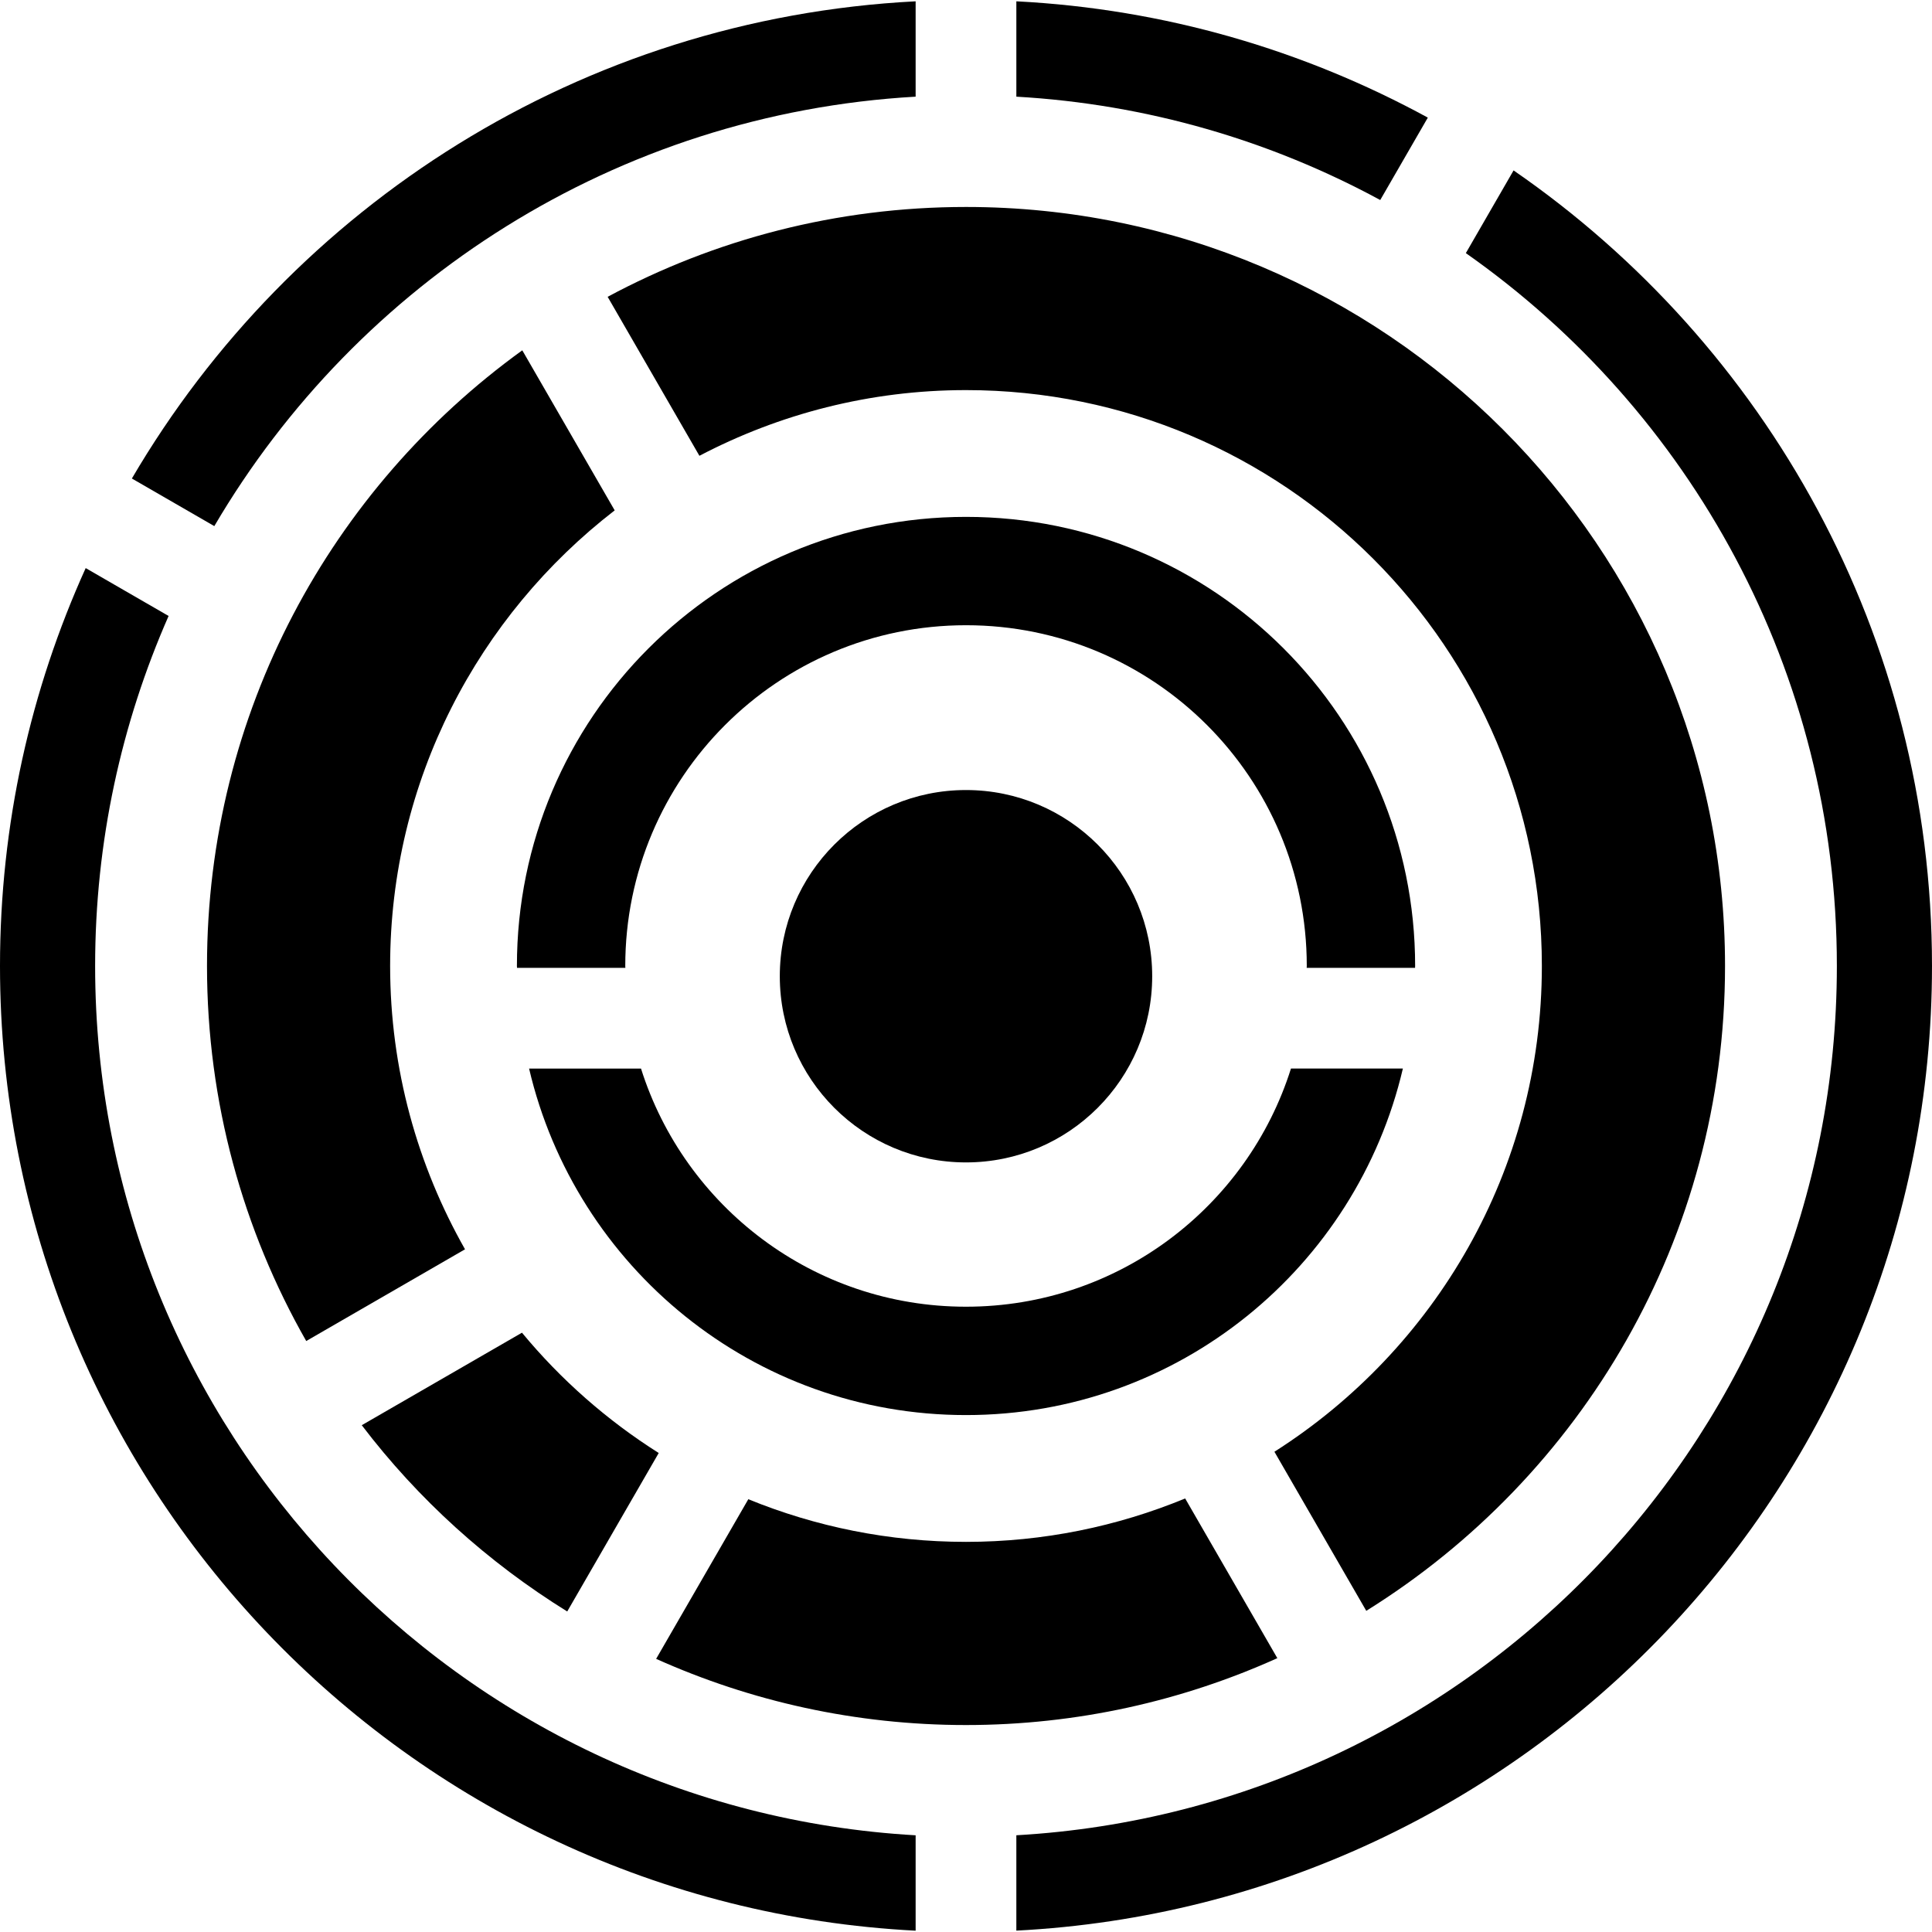
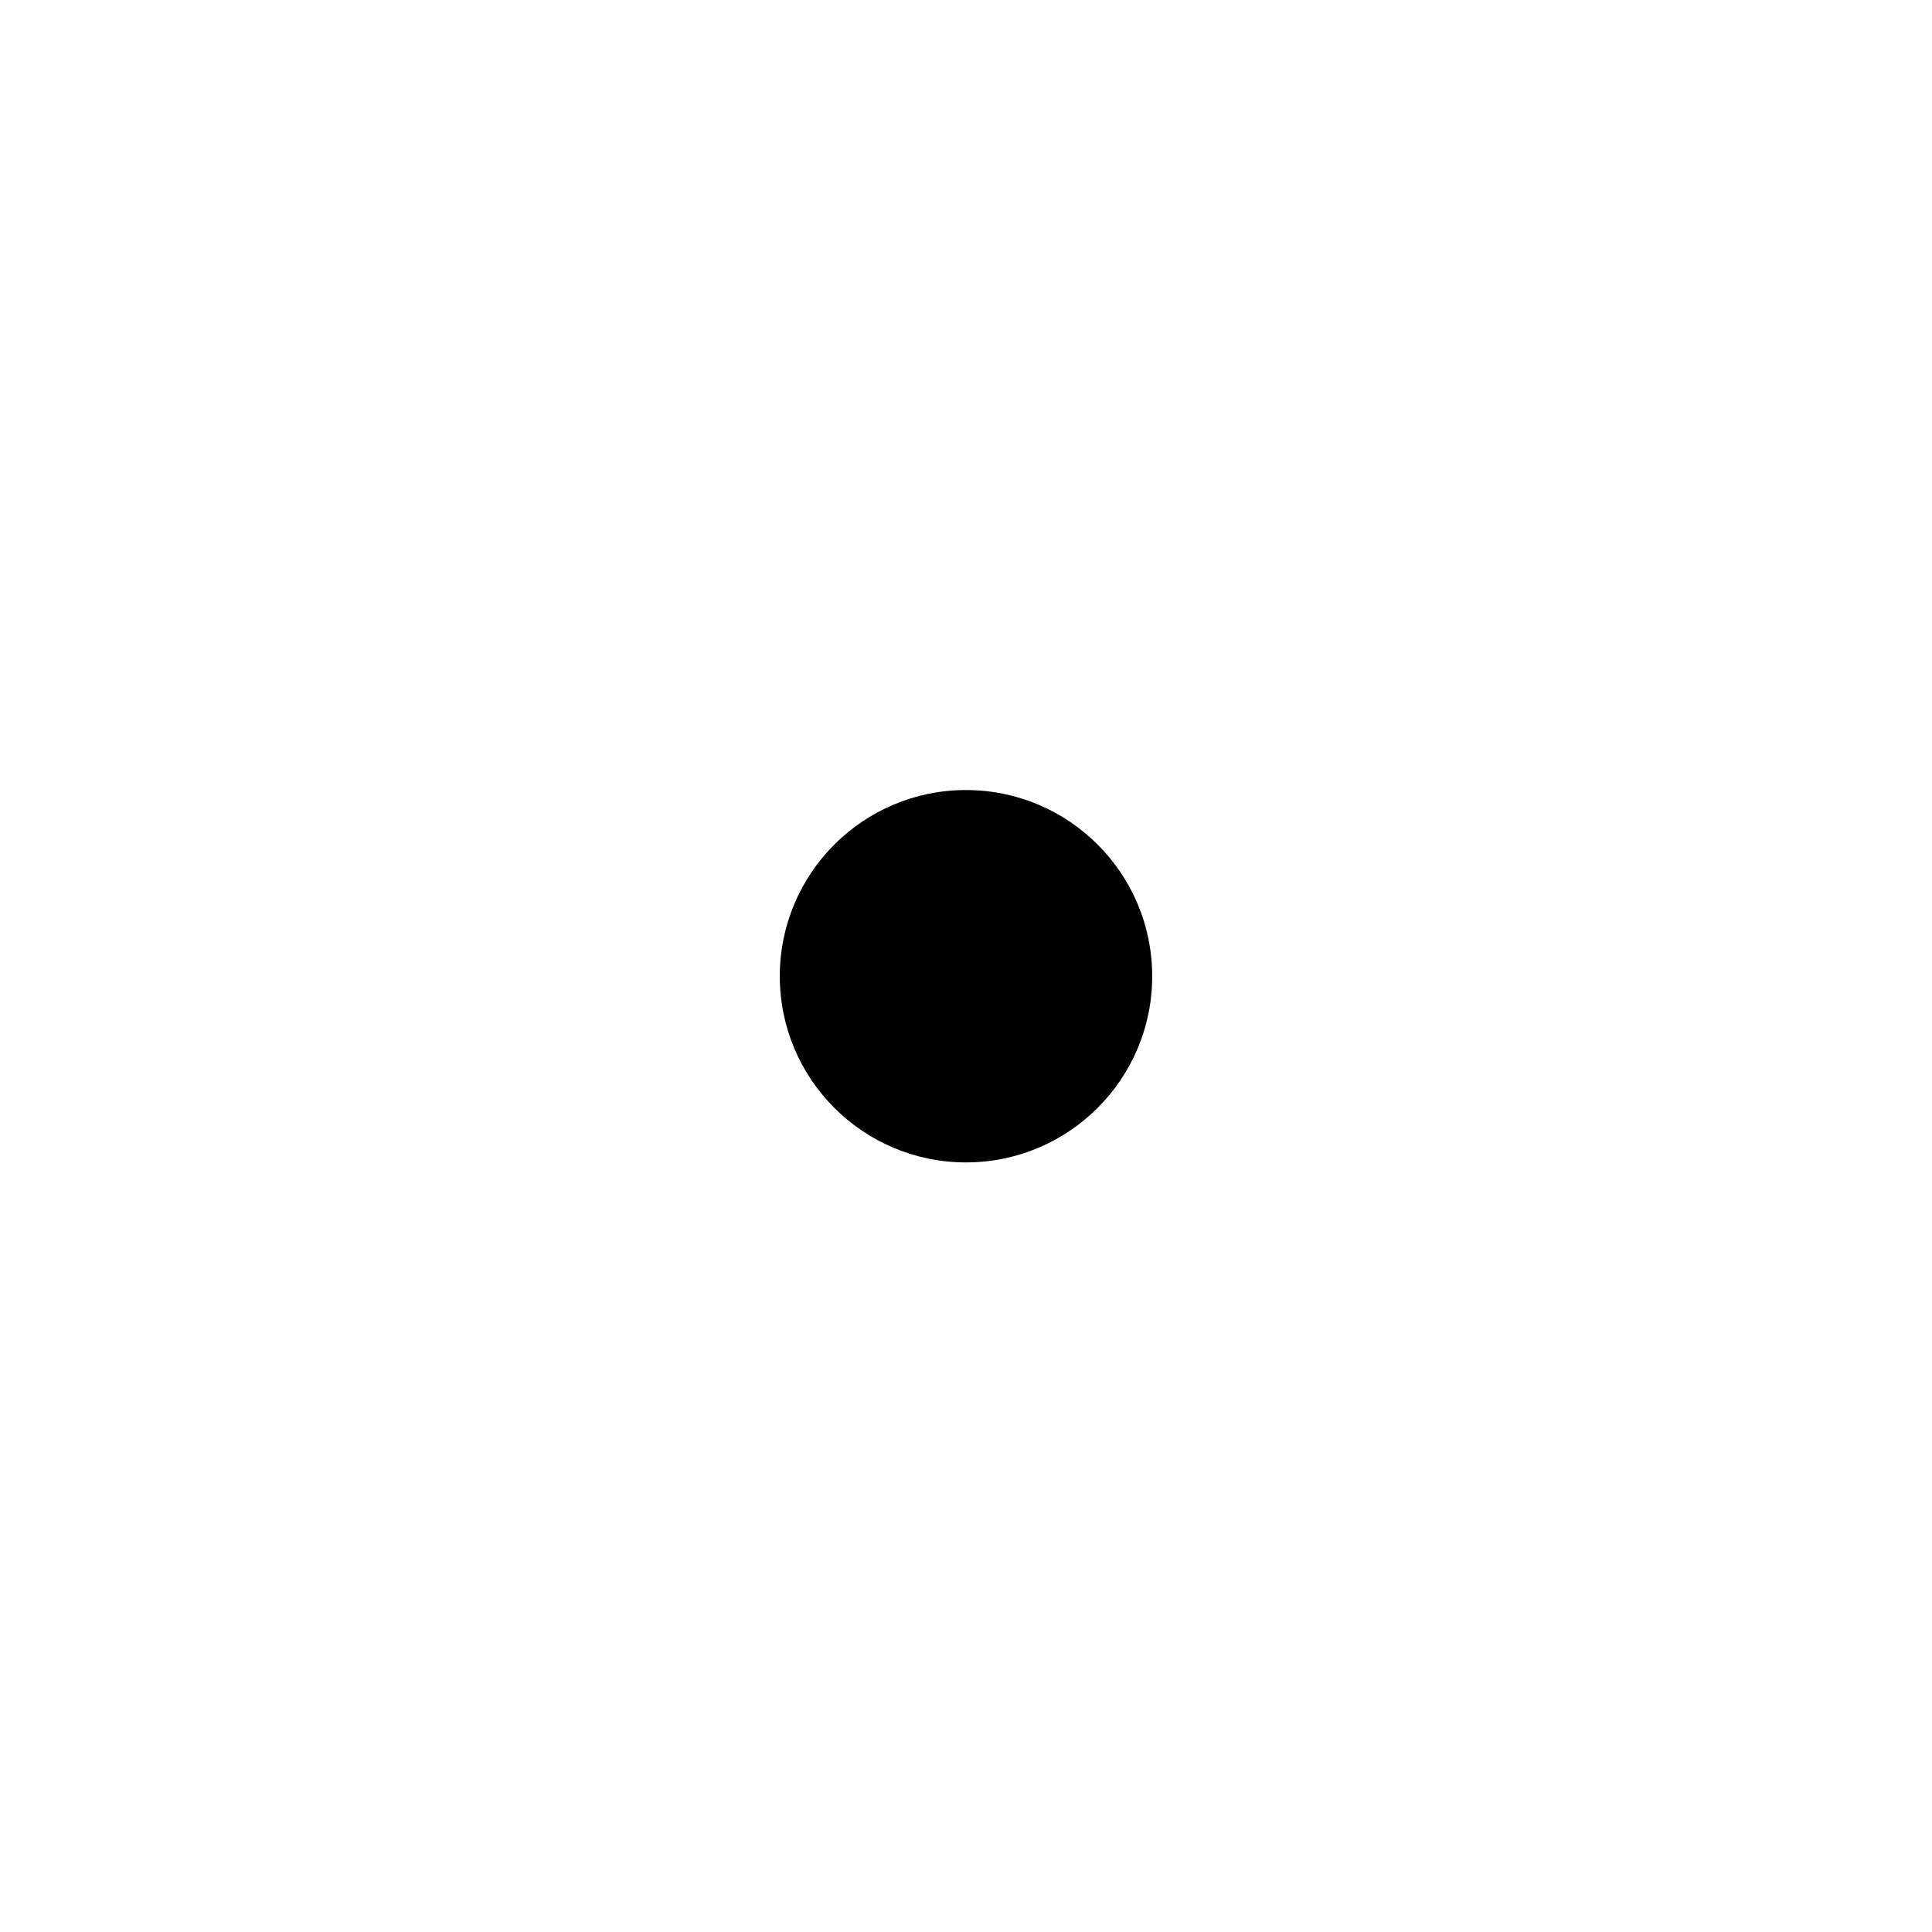
- <svg xmlns="http://www.w3.org/2000/svg" version="1.1" id="Capa_1" x="0px" y="0px" width="275.078px" height="275.077px" viewBox="0 0 275.078 275.077" style="enable-background:new 0 0 275.078 275.077;" xml:space="preserve">
-   <g>
-     <g>
-       <path d="M99.582,64.896c11.355-5.946,24.25-9.353,37.955-9.353c45.282,0,81.993,36.707,81.993,81.994    c0,29.111-15.21,54.612-38.078,69.164l13.077,22.649c30.653-19.069,51.081-53.051,51.081-91.813    c0-59.685-48.389-108.069-108.073-108.069c-18.456,0-35.825,4.635-51.021,12.792L99.582,64.896z" />
-       <path d="M130.368,13.763V0.187C82.74,2.632,41.511,29.309,18.776,68.13l11.737,6.777C50.911,40.139,87.757,16.195,130.368,13.763z    " />
-       <path d="M130.368,274.891V261.31c-65.143-3.715-116.824-57.704-116.824-123.773c0-17.735,3.752-34.581,10.461-49.835L12.2,80.885    C4.378,98.167,0,117.335,0,137.537C0.004,211.092,57.746,271.157,130.368,274.891z" />
-       <path d="M91.267,152.143H75.332c6.615,28.264,31.925,49.335,62.205,49.335c30.282,0,55.592-21.071,62.205-49.34h-15.934    c-6.197,19.657-24.567,33.911-46.271,33.911C115.834,186.053,97.47,171.795,91.267,152.143z" />
-       <path d="M201.487,137.537c0-35.318-28.632-63.944-63.946-63.944c-35.316,0-63.943,28.63-63.943,63.944    c0,0.091,0.014,0.177,0.014,0.268h15.427c0-0.091-0.014-0.177-0.014-0.268c0-26.796,21.721-48.517,48.517-48.517    c26.796,0,48.517,21.72,48.517,48.517c0,0.091-0.01,0.177-0.015,0.268h15.435C201.468,137.714,201.487,137.627,201.487,137.537z" />
-       <path d="M29.473,137.537c0,19.426,5.152,37.647,14.127,53.398l22.609-13.059c-6.758-11.915-10.662-25.664-10.662-40.344    c0-26.427,12.56-49.87,31.972-64.865L74.363,49.879C47.18,69.512,29.473,101.446,29.473,137.537z" />
-       <path d="M203.293,16.746C185.722,7.164,165.859,1.27,144.708,0.187v13.577c18.678,1.066,36.244,6.28,51.81,14.715L203.293,16.746z    " />
-       <path d="M215.502,24.264l-6.795,11.775c31.937,22.423,52.826,59.508,52.826,101.498c0,66.069-51.683,120.058-116.826,123.768    v13.577c72.629-3.725,130.37-63.795,130.37-137.35C275.078,90.534,251.476,49.072,215.502,24.264z" />
-       <path d="M80.761,229.443l13.028-22.565c-7.364-4.653-13.94-10.44-19.471-17.129L51.508,202.92    C59.529,213.458,69.465,222.442,80.761,229.443z" />
-       <path d="M181.867,236.089l-13.124-22.738c-9.623,3.968-20.152,6.18-31.206,6.18c-10.973,0-21.429-2.166-30.992-6.072    l-13.124,22.729c13.472,6.044,28.392,9.423,44.116,9.423C153.341,245.609,168.341,242.184,181.867,236.089z" />
-       <path d="M137.537,112.486c14.639,0,26.512,11.869,26.512,26.509s-11.873,26.509-26.512,26.509    c-14.641,0-26.509-11.868-26.509-26.509S122.896,112.486,137.537,112.486z" />
-     </g>
-   </g>
-   <g>
- </g>
-   <g>
- </g>
-   <g>
- </g>
-   <g>
- </g>
-   <g>
- </g>
-   <g>
- </g>
-   <g>
- </g>
-   <g>
- </g>
-   <g>
- </g>
-   <g>
- </g>
-   <g>
- </g>
-   <g>
- </g>
-   <g>
- </g>
-   <g>
- </g>
-   <g>
- </g>
+ <svg xmlns="http://www.w3.org/2000/svg" width="100%" height="100%" viewBox="0 0 275.078 275.077">
+   <path d="M137.537,112.486c14.639,0,26.512,11.869,26.512,26.509s-11.873,26.509-26.512,26.509    c-14.641,0-26.509-11.868-26.509-26.509S122.896,112.486,137.537,112.486z" />
</svg>
